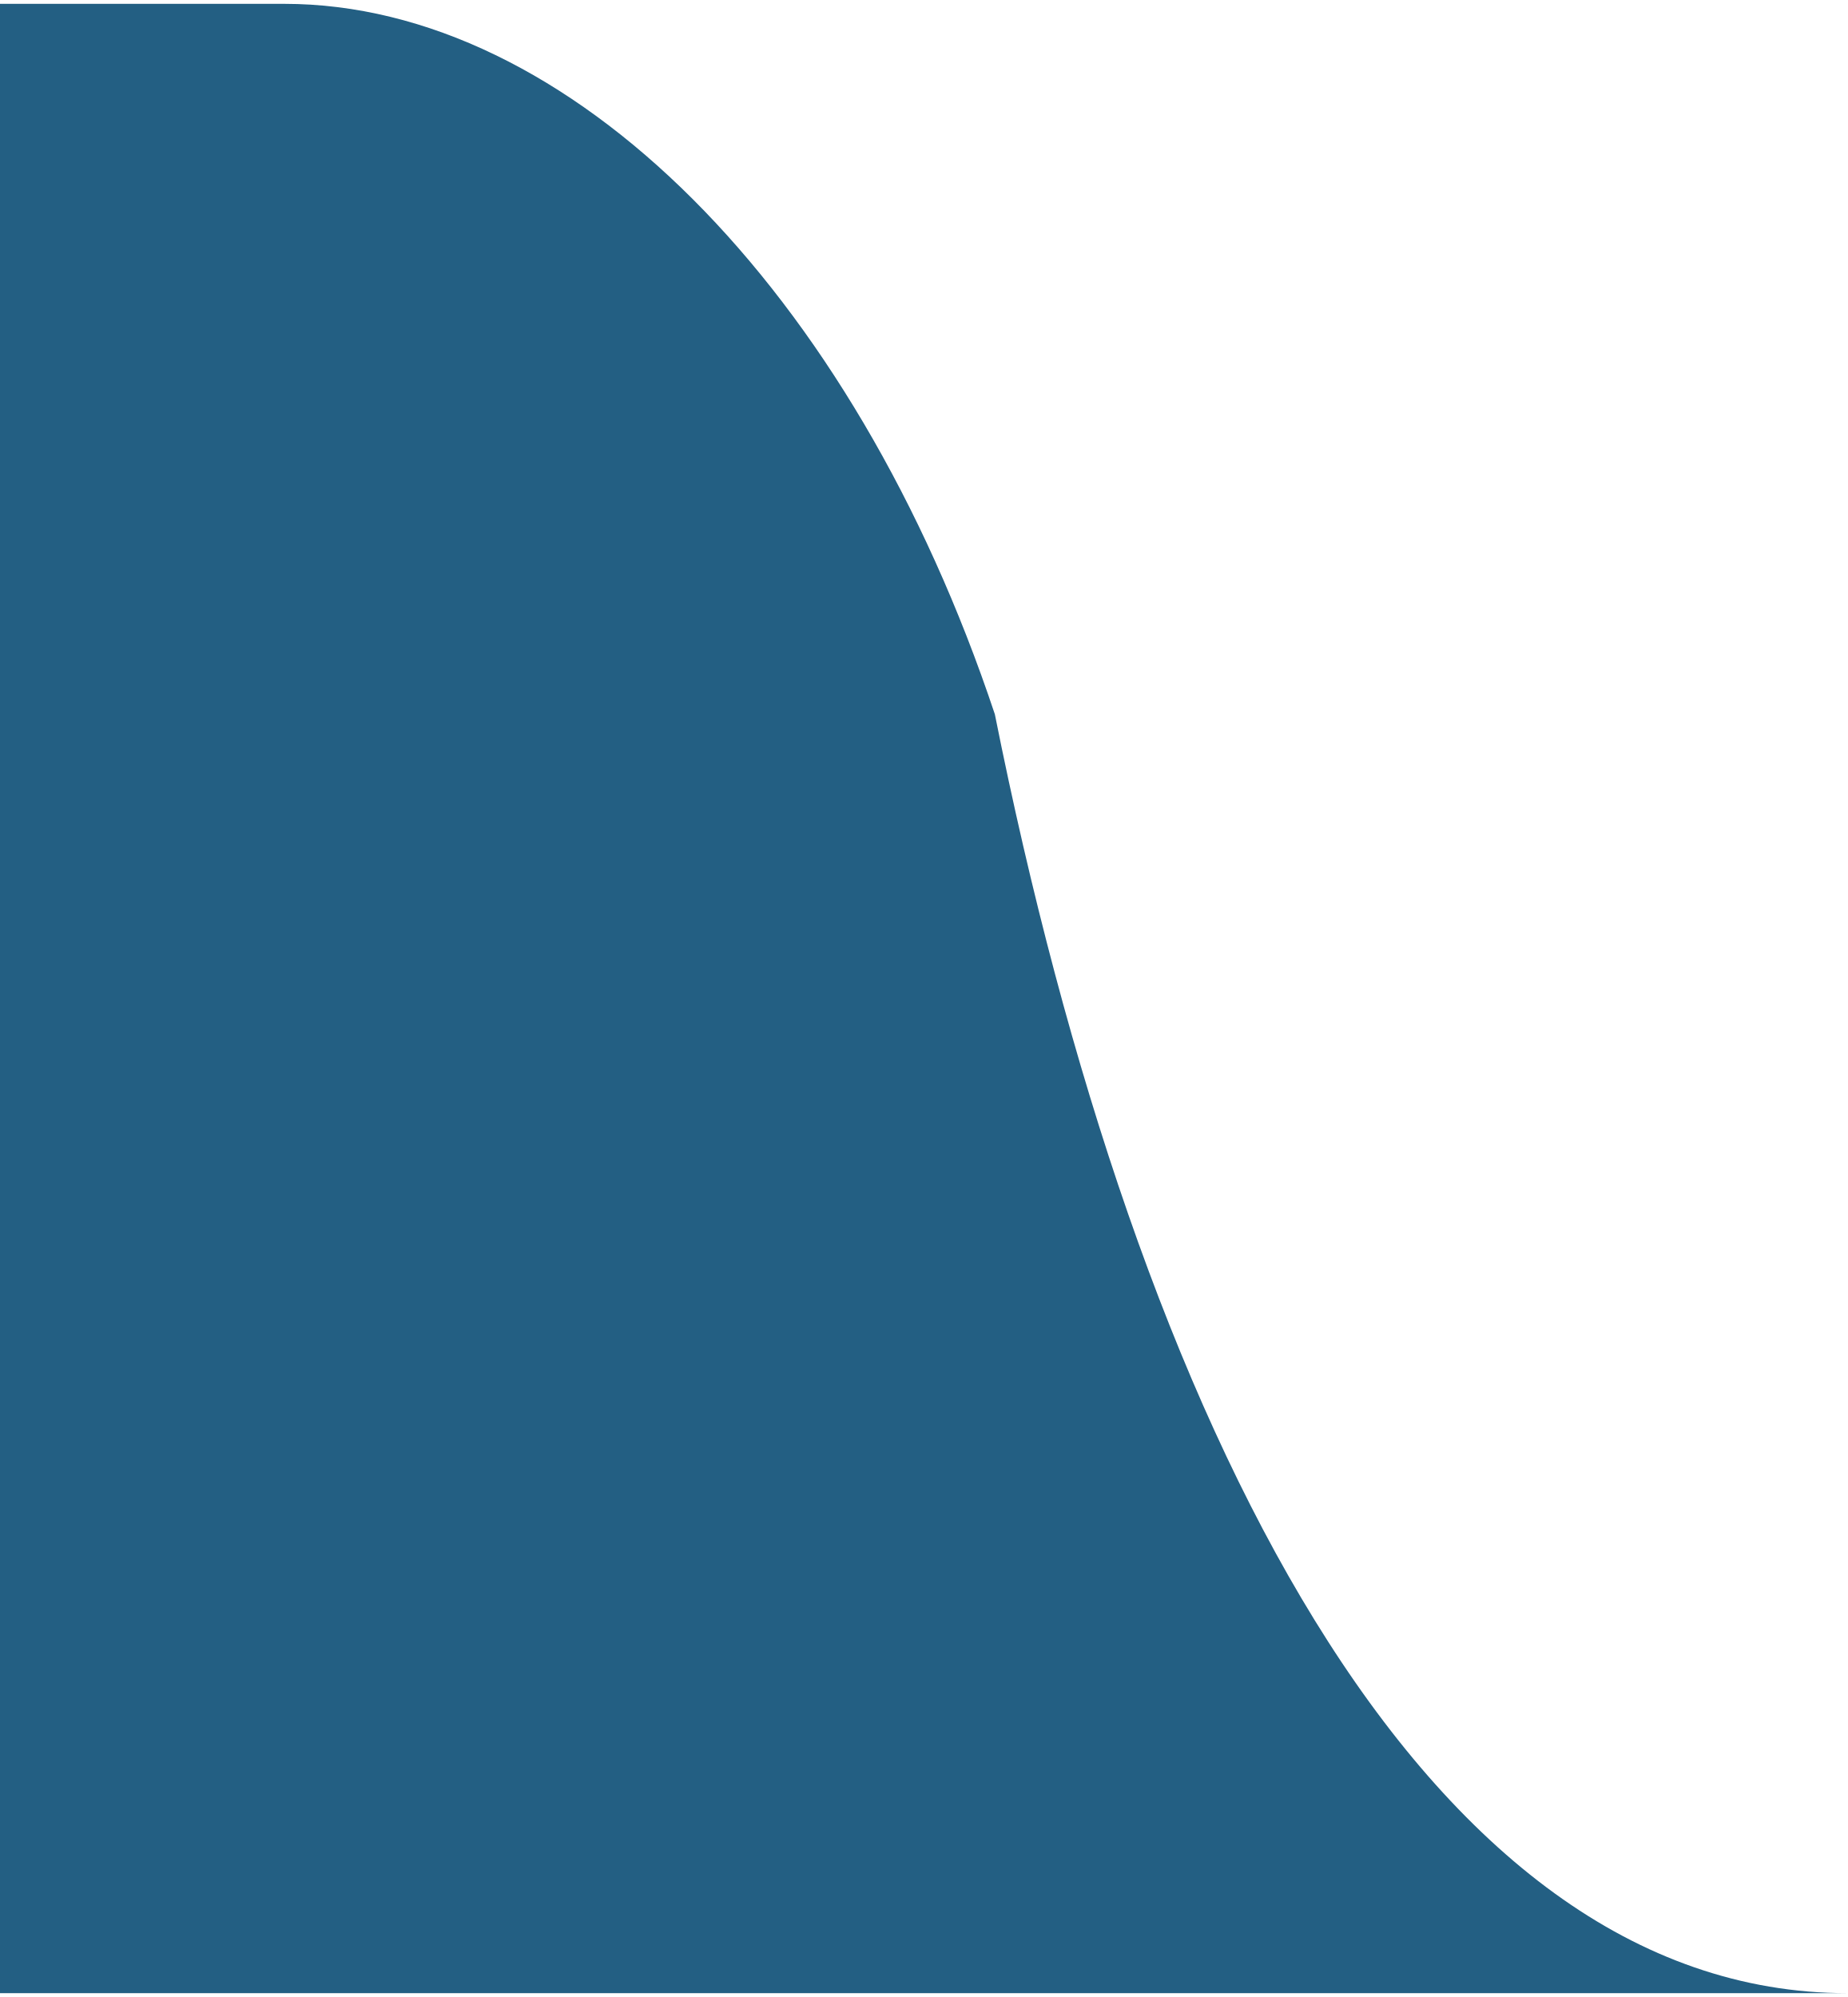
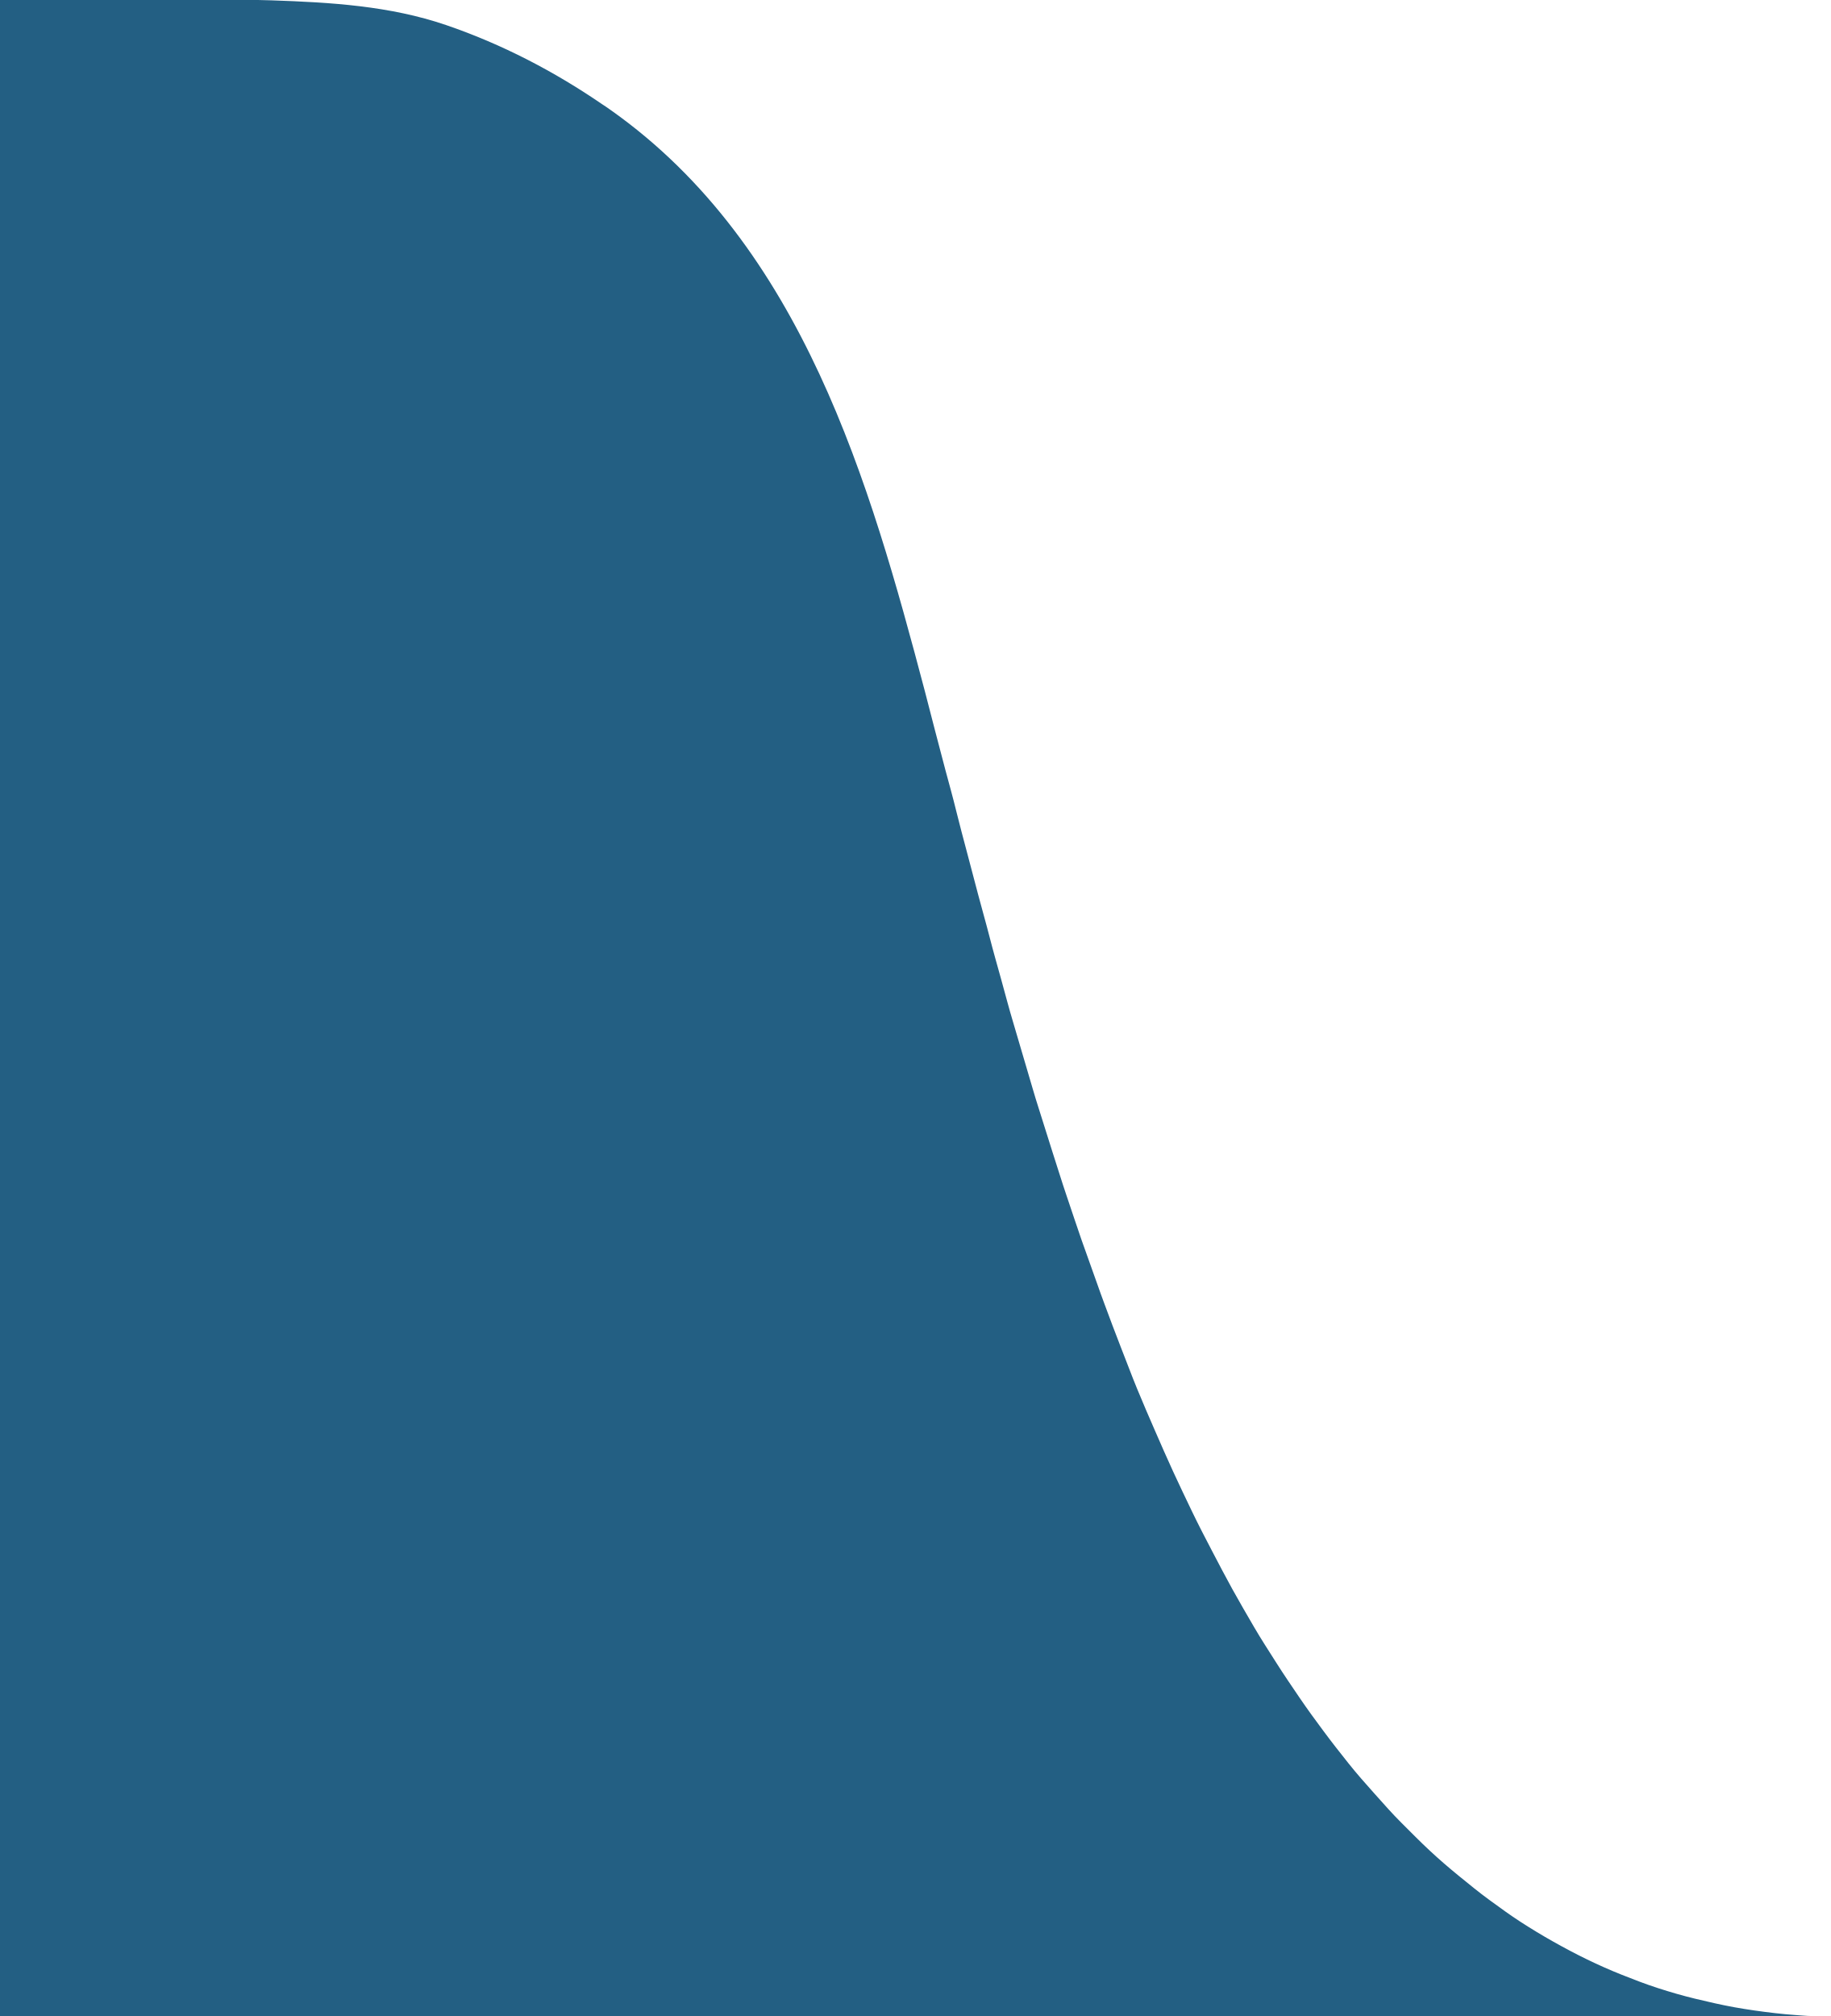
- <svg xmlns="http://www.w3.org/2000/svg" xml:space="preserve" width="37px" height="40px" version="1.1" style="shape-rendering:geometricPrecision; text-rendering:geometricPrecision; image-rendering:optimizeQuality; fill-rule:evenodd; clip-rule:evenodd" viewBox="0 0 0.13 0.14">
+ <svg xmlns="http://www.w3.org/2000/svg" id="_Шар_1" data-name="Шар 1" viewBox="0 0 54.5 60">
  <defs>
-     <style type="text/css">
-    
-     .fil0 {fill:#235f83}
-    
-   </style>
+     <style>
+       .cls-1 {
+         fill: #235f83;
+       }
+ 
+       .cls-2 {
+         fill: none;
+         stroke: #235f83;
+         stroke-miterlimit: 10;
+       }
+     </style>
  </defs>
-   <g id="Layer_x0020_1">
-     <path class="fil0" d="M0 0l0 0.14 0.13 0c-0.03,0 -0.05,-0.04 -0.06,-0.09 -0.01,-0.03 -0.03,-0.05 -0.05,-0.05l-0.02 0z" />
-   </g>
+   <path class="cls-1" d="M0,0v60h54.5-4.04s-6.38-1.41-8.67-4.96c0,0-5.99-6.21-8.14-12.87s-5.16-15.69-6.16-19.68c0,0-3.17-14.13-7.58-17.06S17.5.5,0,0Z" />
+   <path class="cls-2" d="M54.5,60.5h-.6c-.16,0-.32-.02-.49-.03-.42-.03-.84-.08-1.26-.14s-.81-.13-1.21-.22-.79-.18-1.17-.29-.76-.23-1.13-.37-.73-.28-1.09-.44-.71-.33-1.05-.51-.68-.37-1.01-.57-.66-.41-.98-.64-.63-.45-.94-.7-.61-.49-.91-.75-.59-.53-.87-.81-.57-.56-.84-.86-.54-.6-.81-.91-.52-.63-.77-.95-.5-.66-.74-.99-.48-.69-.71-1.03-.46-.71-.69-1.07-.44-.73-.66-1.11-.43-.76-.63-1.14-.41-.78-.61-1.17-.39-.79-.58-1.19-.38-.81-.56-1.22-.36-.82-.54-1.24-.35-.83-.51-1.25-.33-.84-.49-1.27-.32-.85-.47-1.28-.31-.86-.46-1.29-.29-.86-.44-1.3-.28-.87-.42-1.3-.27-.87-.41-1.3-.26-.87-.39-1.3-.25-.86-.38-1.29-.24-.86-.36-1.29-.24-.85-.35-1.28-.23-.84-.34-1.26-.22-.83-.33-1.25-.22-.82-.32-1.23-.21-.8-.32-1.21-.21-.79-.31-1.18-.2-.77-.3-1.16c-1.64-6.21-3.61-13.1-9.15-17.02-.08-.06-.16-.11-.25-.17-1.4-.96-2.92-1.75-4.53-2.3s-3.31-.65-5.05-.71c-1.23-.04-2.46-.04-3.69-.04H0" />
</svg>
